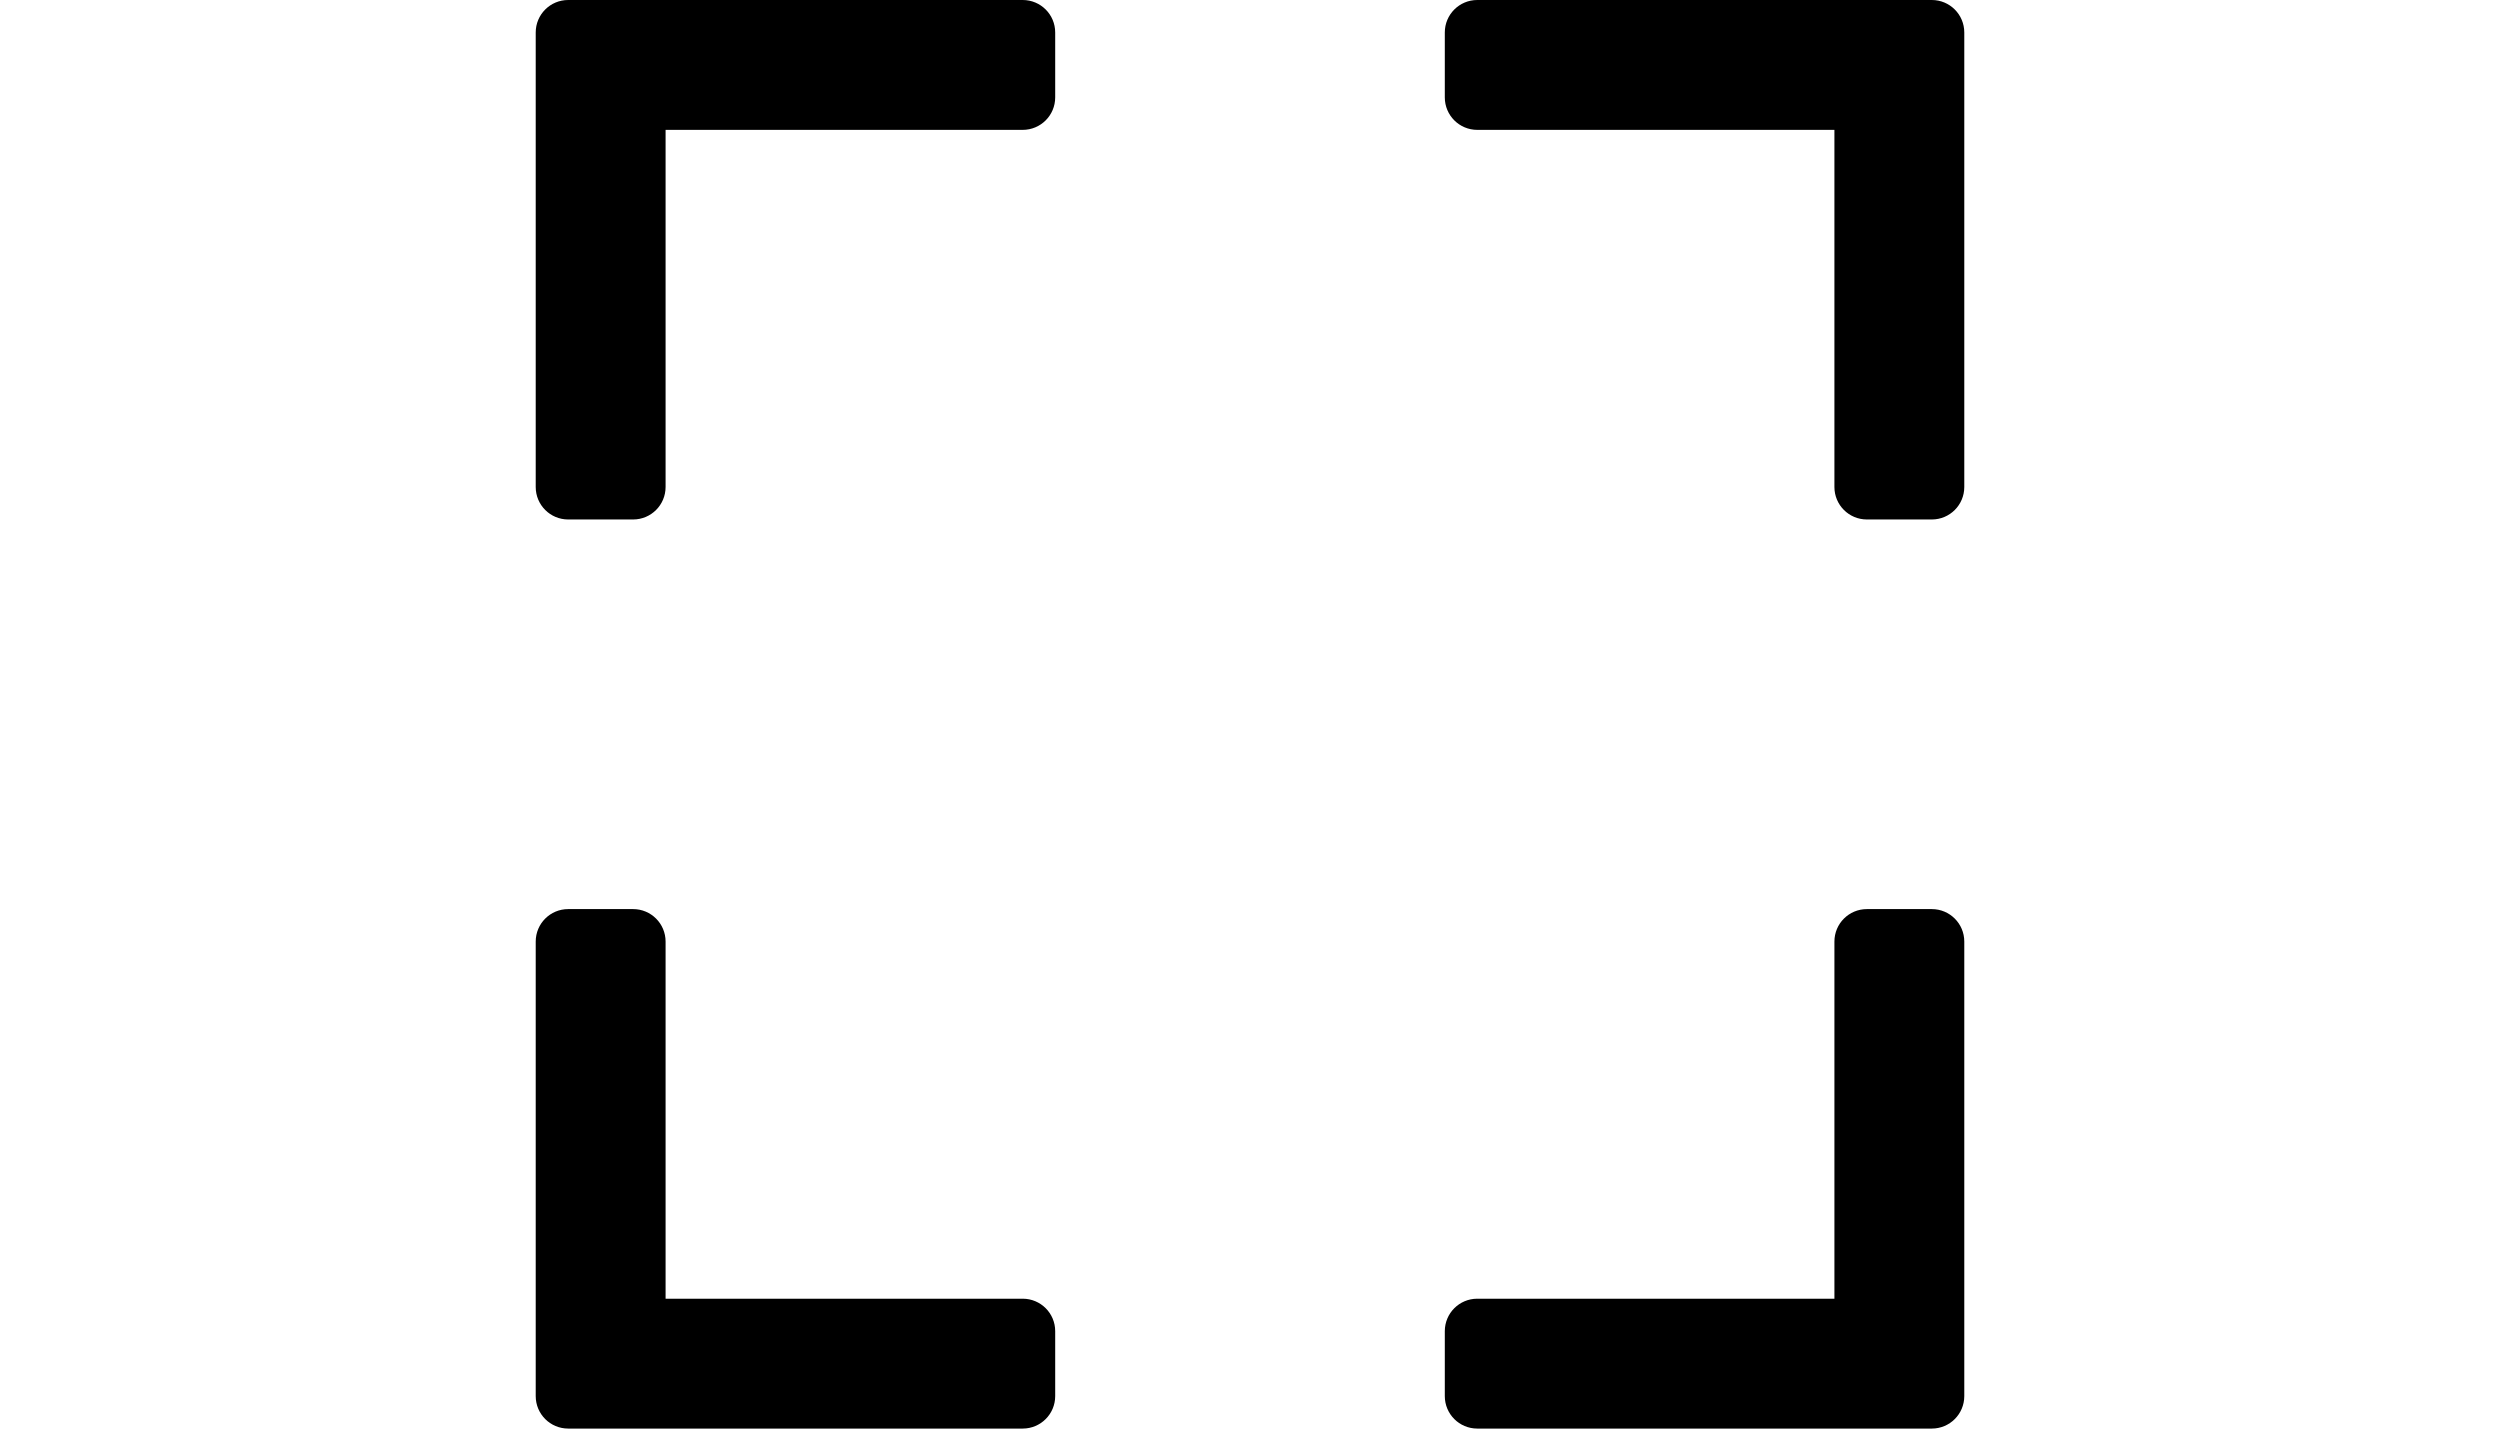
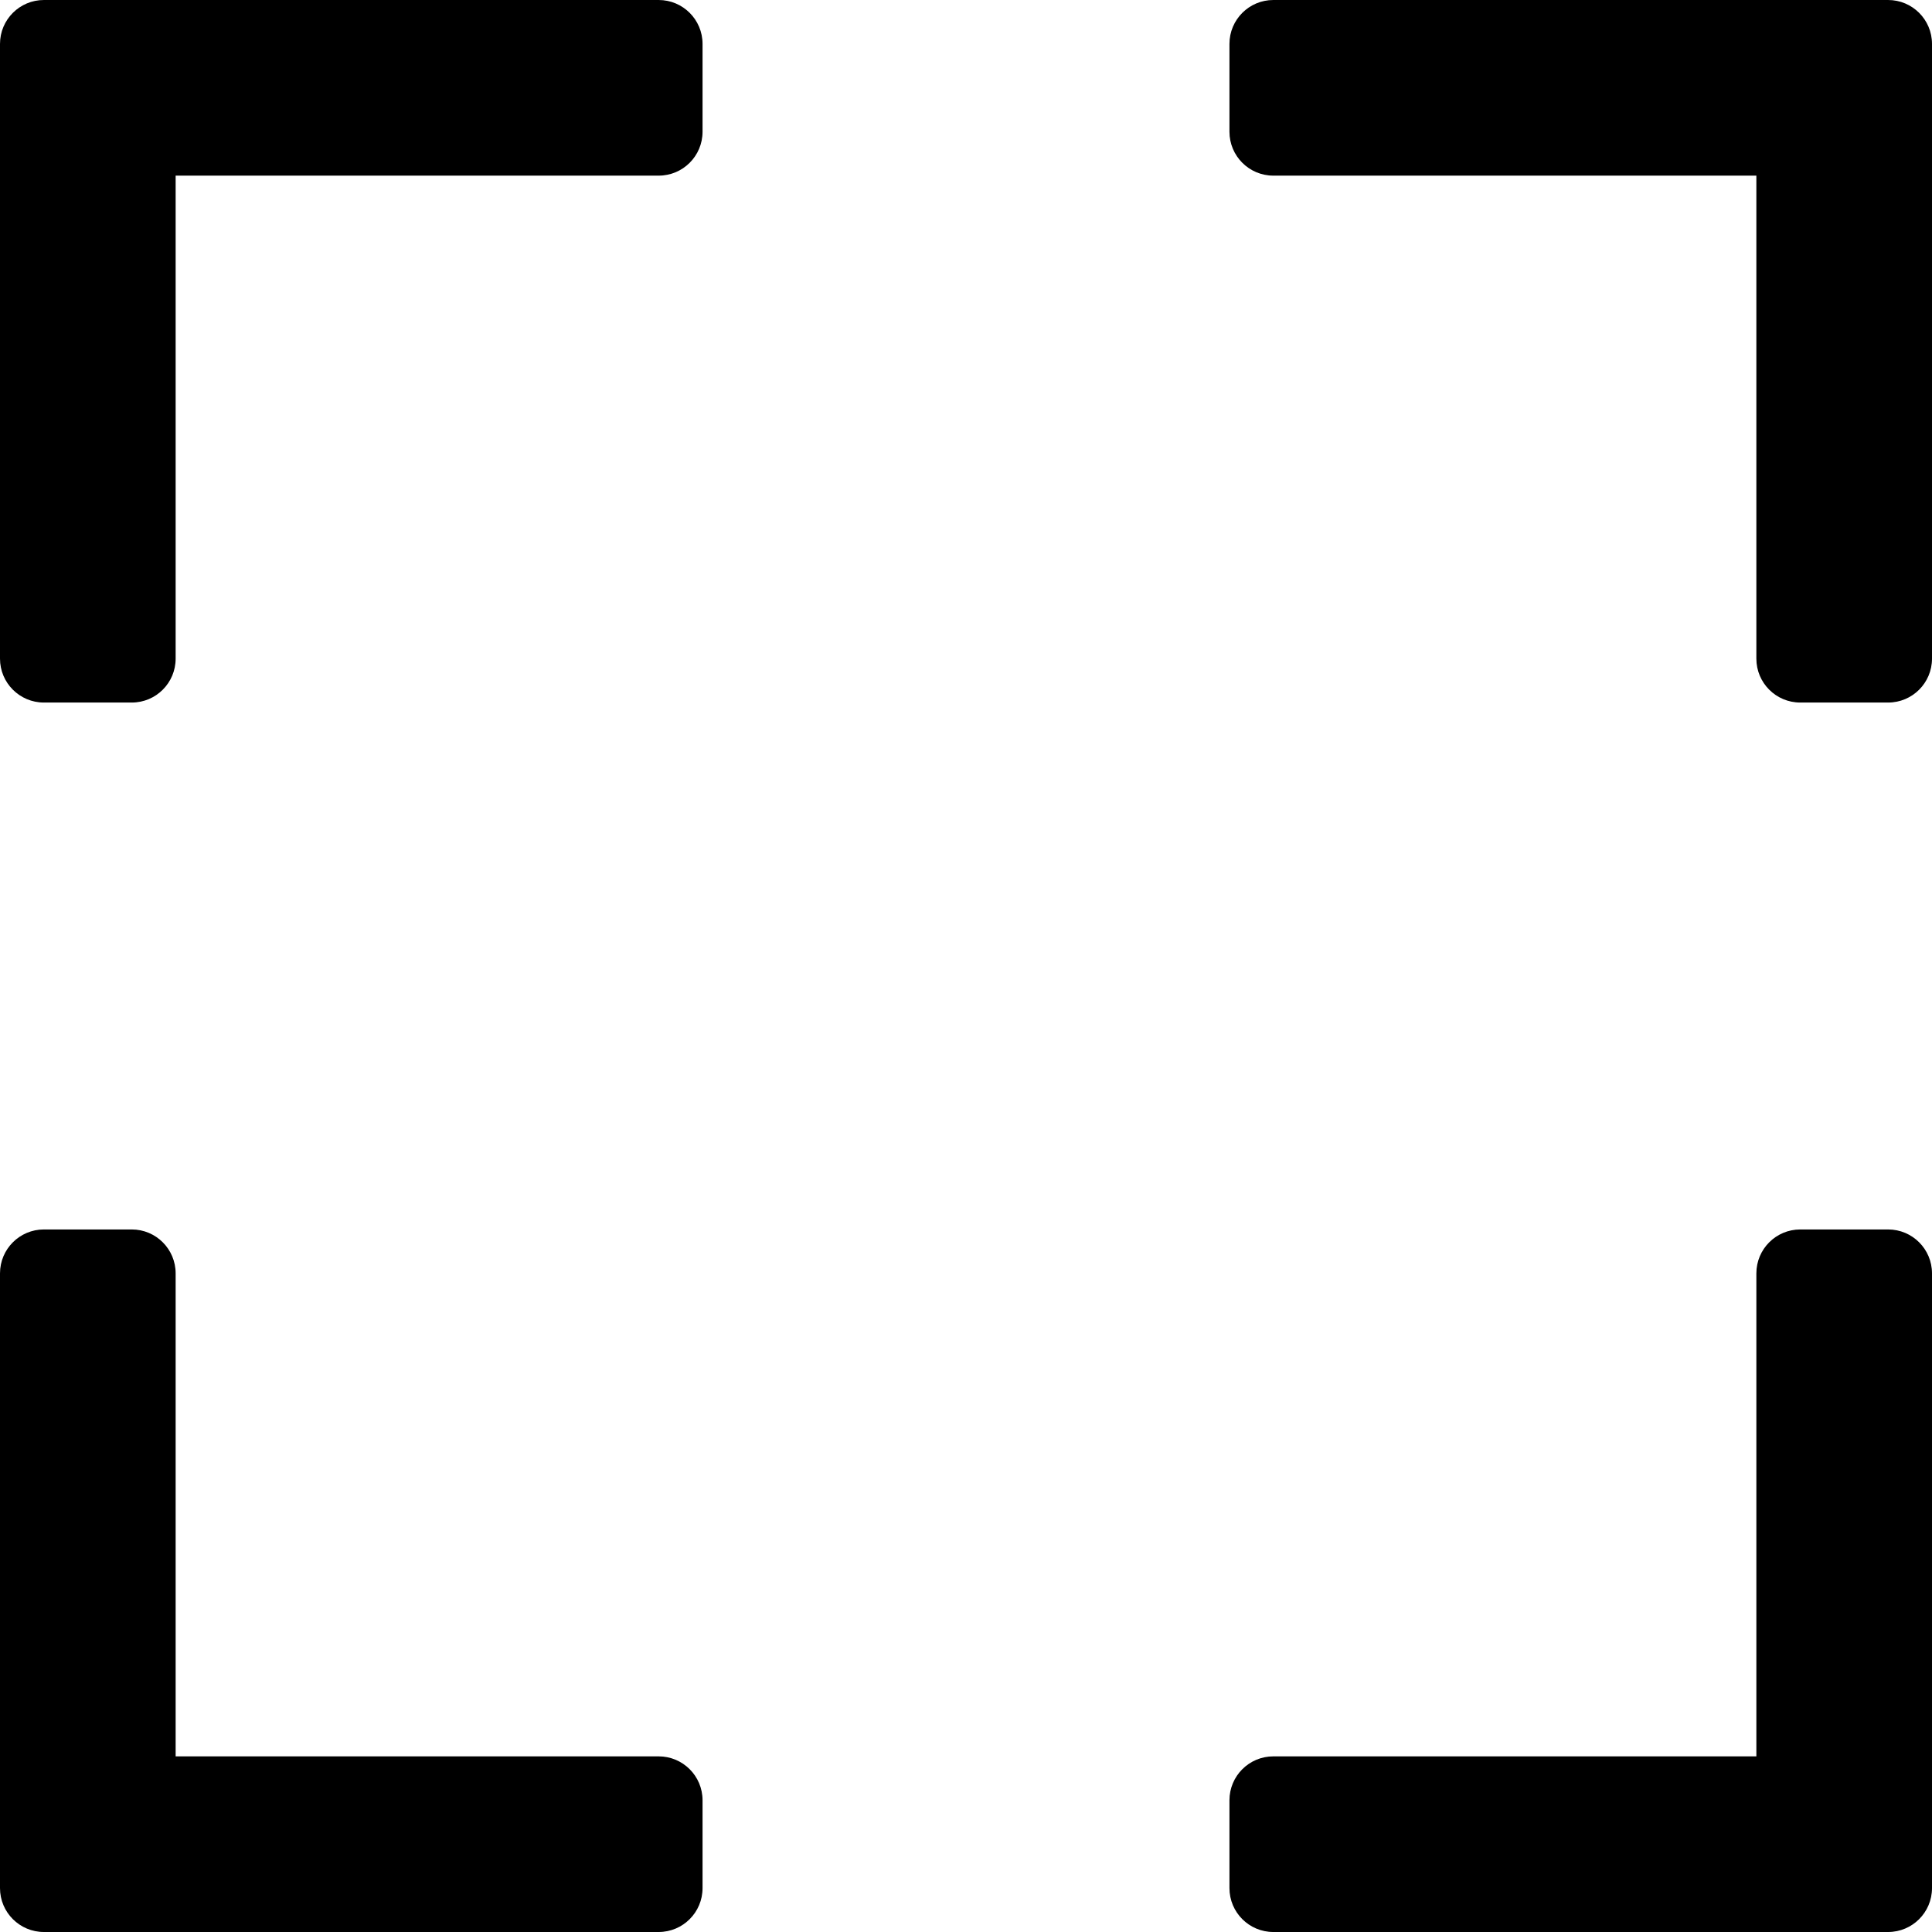
- <svg xmlns="http://www.w3.org/2000/svg" version="1.1" id="Capa_1" x="0px" y="0px" width="350" height="200" viewBox="0 0 469.333 469.333" style="enable-background:new 0 0 469.333 469.333;" xml:space="preserve">
+ <svg xmlns="http://www.w3.org/2000/svg" version="1.1" id="Capa_1" x="0px" y="0px" width="100" height="100" viewBox="0 0 469.333 469.333" style="enable-background:new 0 0 469.333 469.333;" xml:space="preserve">
  <g>
    <g>
      <g>
        <path d="M160,0H10.667C4.771,0,0,4.771,0,10.667V160c0,5.896,4.771,10.667,10.667,10.667H32c5.896,0,10.667-4.771,10.667-10.667     V42.667H160c5.896,0,10.667-4.771,10.667-10.667V10.667C170.667,4.771,165.896,0,160,0z" />
        <path d="M458.667,0H309.333c-5.896,0-10.667,4.771-10.667,10.667V32c0,5.896,4.771,10.667,10.667,10.667h117.333V160     c0,5.896,4.771,10.667,10.667,10.667h21.333c5.896,0,10.667-4.771,10.667-10.667V10.667C469.333,4.771,464.563,0,458.667,0z" />
        <path d="M458.667,298.667h-21.333c-5.896,0-10.667,4.771-10.667,10.667v117.333H309.333c-5.896,0-10.667,4.771-10.667,10.667     v21.333c0,5.896,4.771,10.667,10.667,10.667h149.333c5.896,0,10.667-4.771,10.667-10.667V309.333     C469.333,303.437,464.563,298.667,458.667,298.667z" />
        <path d="M160,426.667H42.667V309.333c0-5.896-4.771-10.667-10.667-10.667H10.667C4.771,298.667,0,303.437,0,309.333v149.333     c0,5.896,4.771,10.667,10.667,10.667H160c5.896,0,10.667-4.771,10.667-10.667v-21.333     C170.667,431.438,165.896,426.667,160,426.667z" />
      </g>
    </g>
  </g>
  <g>
</g>
  <g>
</g>
  <g>
</g>
  <g>
</g>
  <g>
</g>
  <g>
</g>
  <g>
</g>
  <g>
</g>
  <g>
</g>
  <g>
</g>
  <g>
</g>
  <g>
</g>
  <g>
</g>
  <g>
</g>
  <g>
</g>
</svg>
